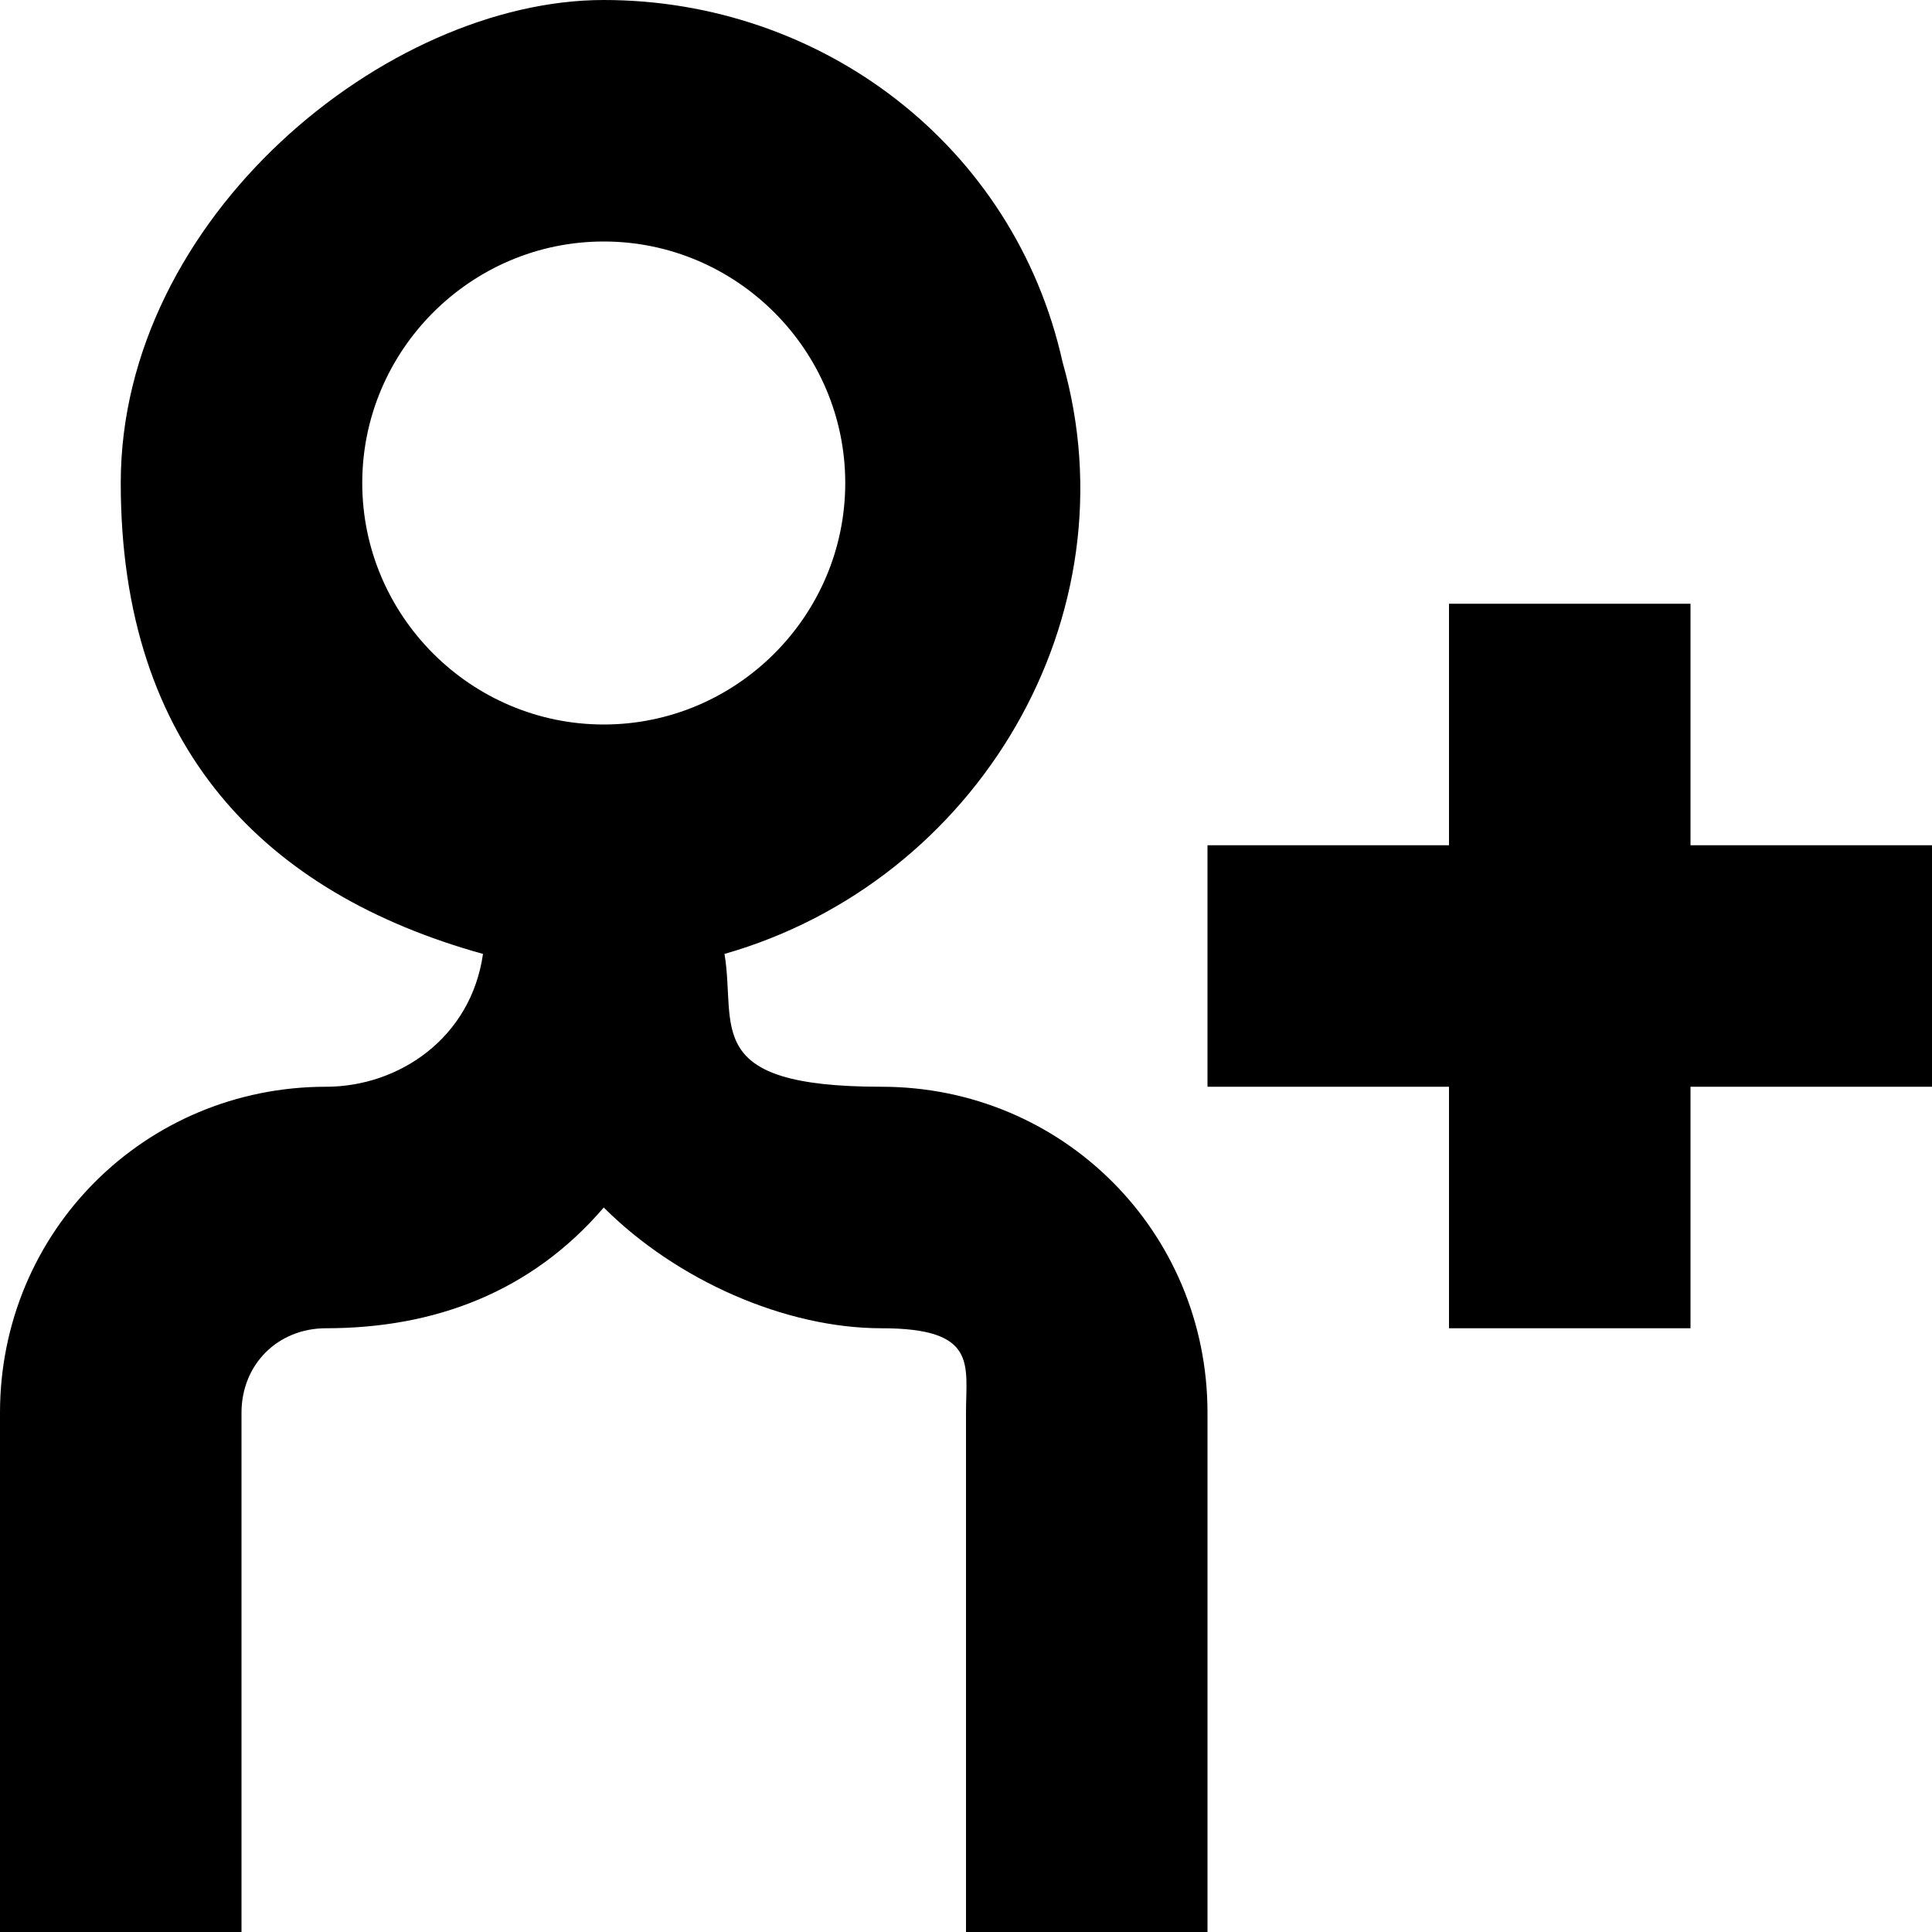
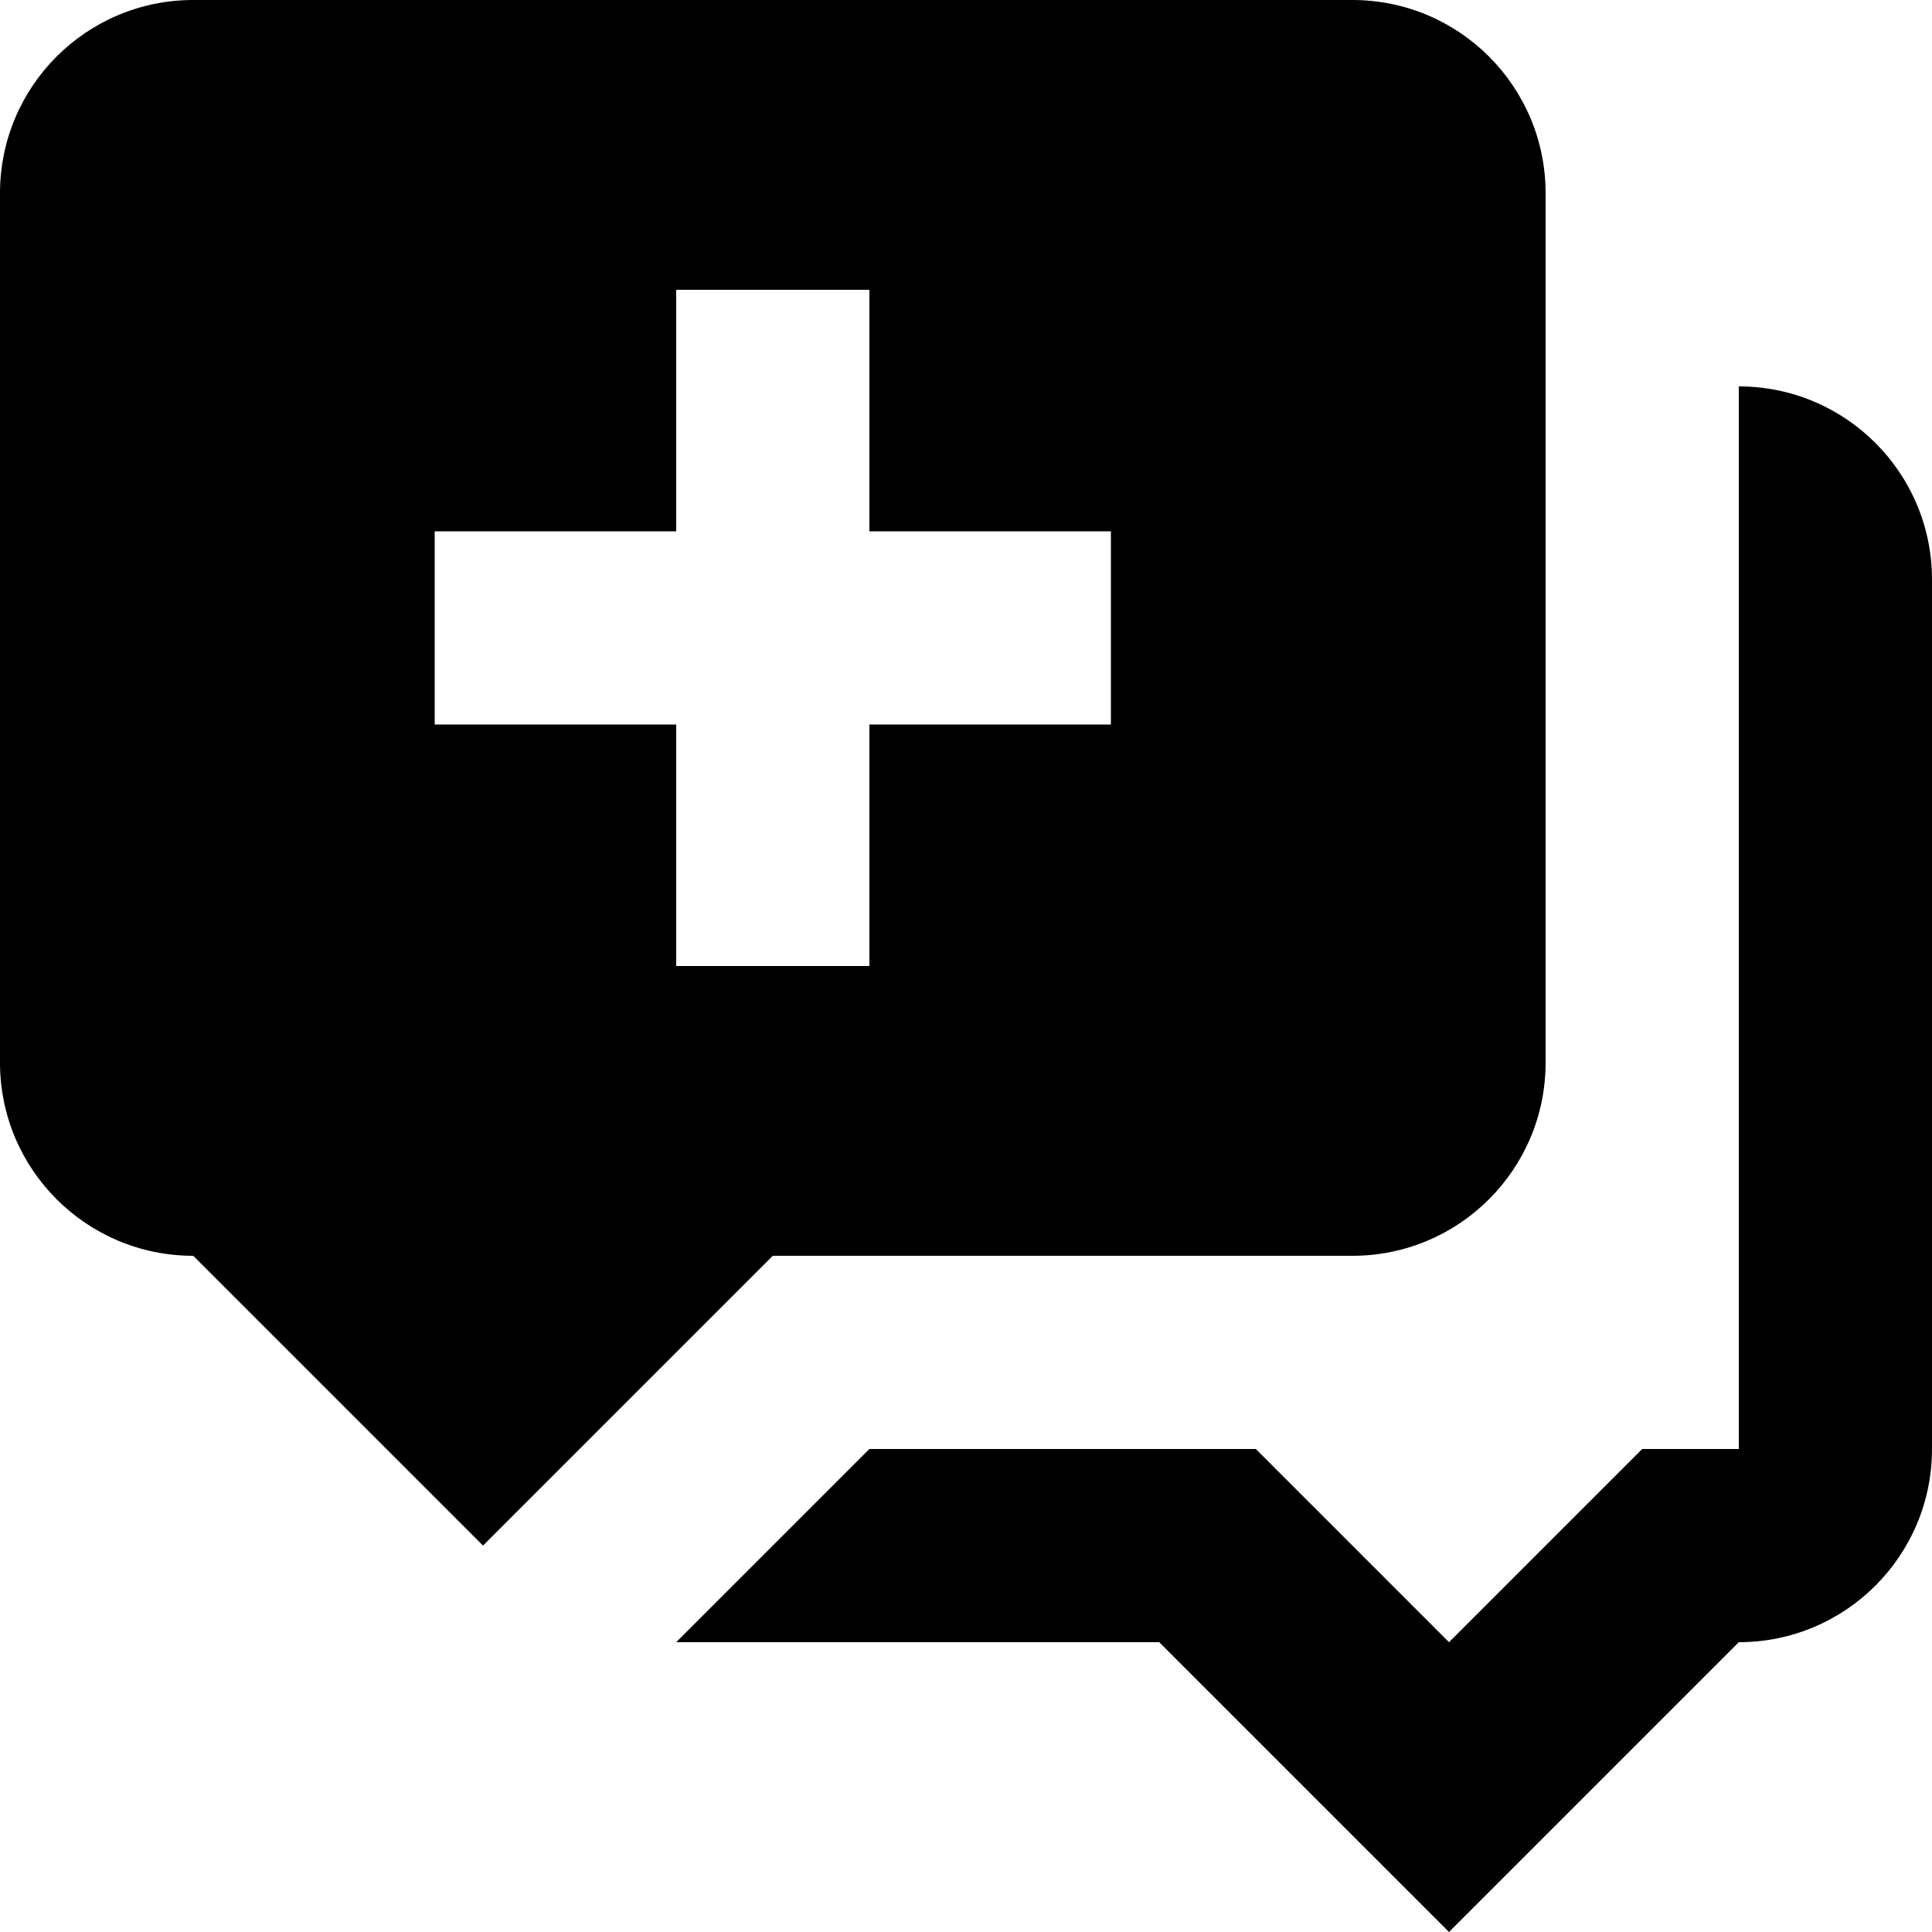
- <svg xmlns="http://www.w3.org/2000/svg" version="1.1" viewBox="0 0 16 16">
-   <path d="M12,5h2v2h2v2h-2v2h-2v-2h-2v-2h2v-2Z" />
-   <path d="M7.3,9c-1.5,0-1.2-.5-1.3-1.1,2.1-.6,3.4-2.8,2.8-4.9-.4-1.8-2-3-3.8-3S1,1.8,1,4s1.2,3.4,3,3.9c-.1.7-.7,1.1-1.3,1.1-1.5,0-2.7,1.2-2.7,2.7v4.3h2v-4.3c0-.4.3-.7.7-.7.9,0,1.7-.3,2.3-1,.6.6,1.5,1,2.3,1s.7.3.7.7v4.3h2v-4.3c0-1.5-1.2-2.7-2.7-2.7ZM3,4c0-1.1.9-2,2-2s2,.9,2,2-.9,2-2,2-2-.9-2-2Z" />
+ <svg xmlns="http://www.w3.org/2000/svg" id="Layer_1" version="1.1" viewBox="0 0 20 20">
+   <path d="M5,16l-3-3c-1.105,0-2-.895-2-2V2C0,.895.895,0,2,0h12c1.105,0,2,.895,2,2v9c0,1.105-.895,2-2,2h-6l-3,3ZM9,5.5h2.5v2h-2.5v2.5h-2v-2.5h-2.5v-2h2.5v-2.5h2v2.5ZM18,17l-3,3-3-3h-5l2-2h4l2,2,2-2h1V4c1.105,0,2,.895,2,2v9c0,1.105-.895,2-2,2Z" style="fill-rule: evenodd;" />
</svg>
